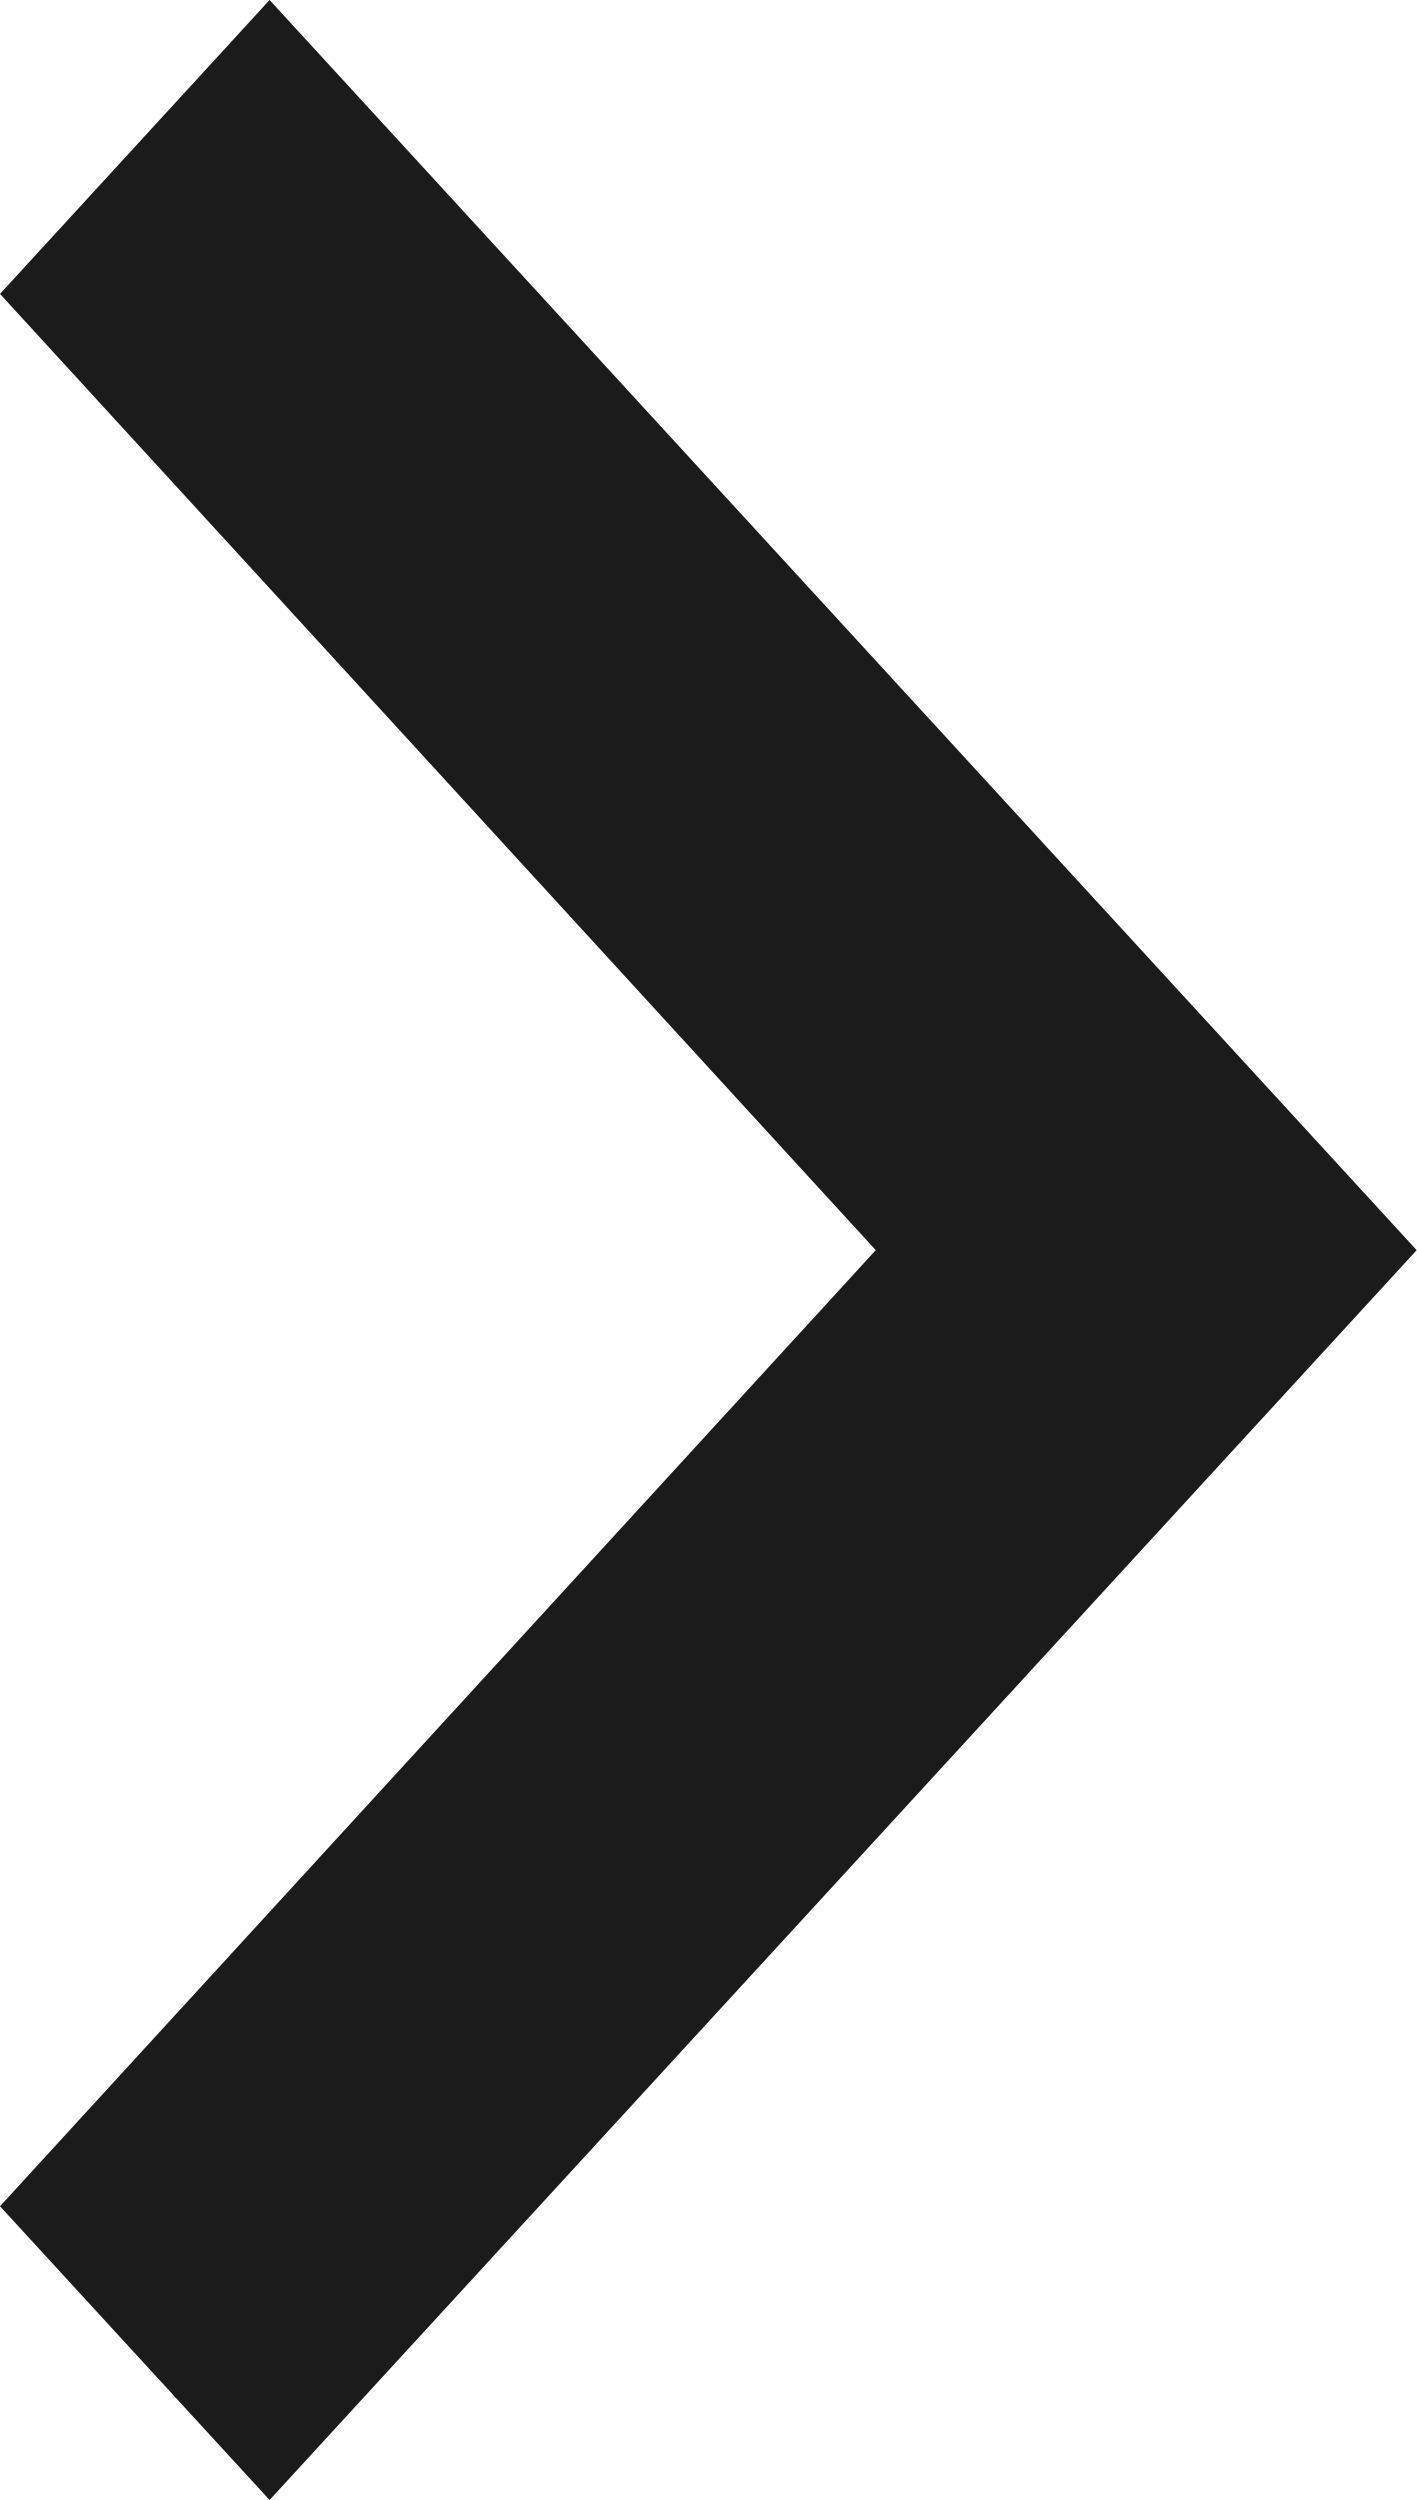
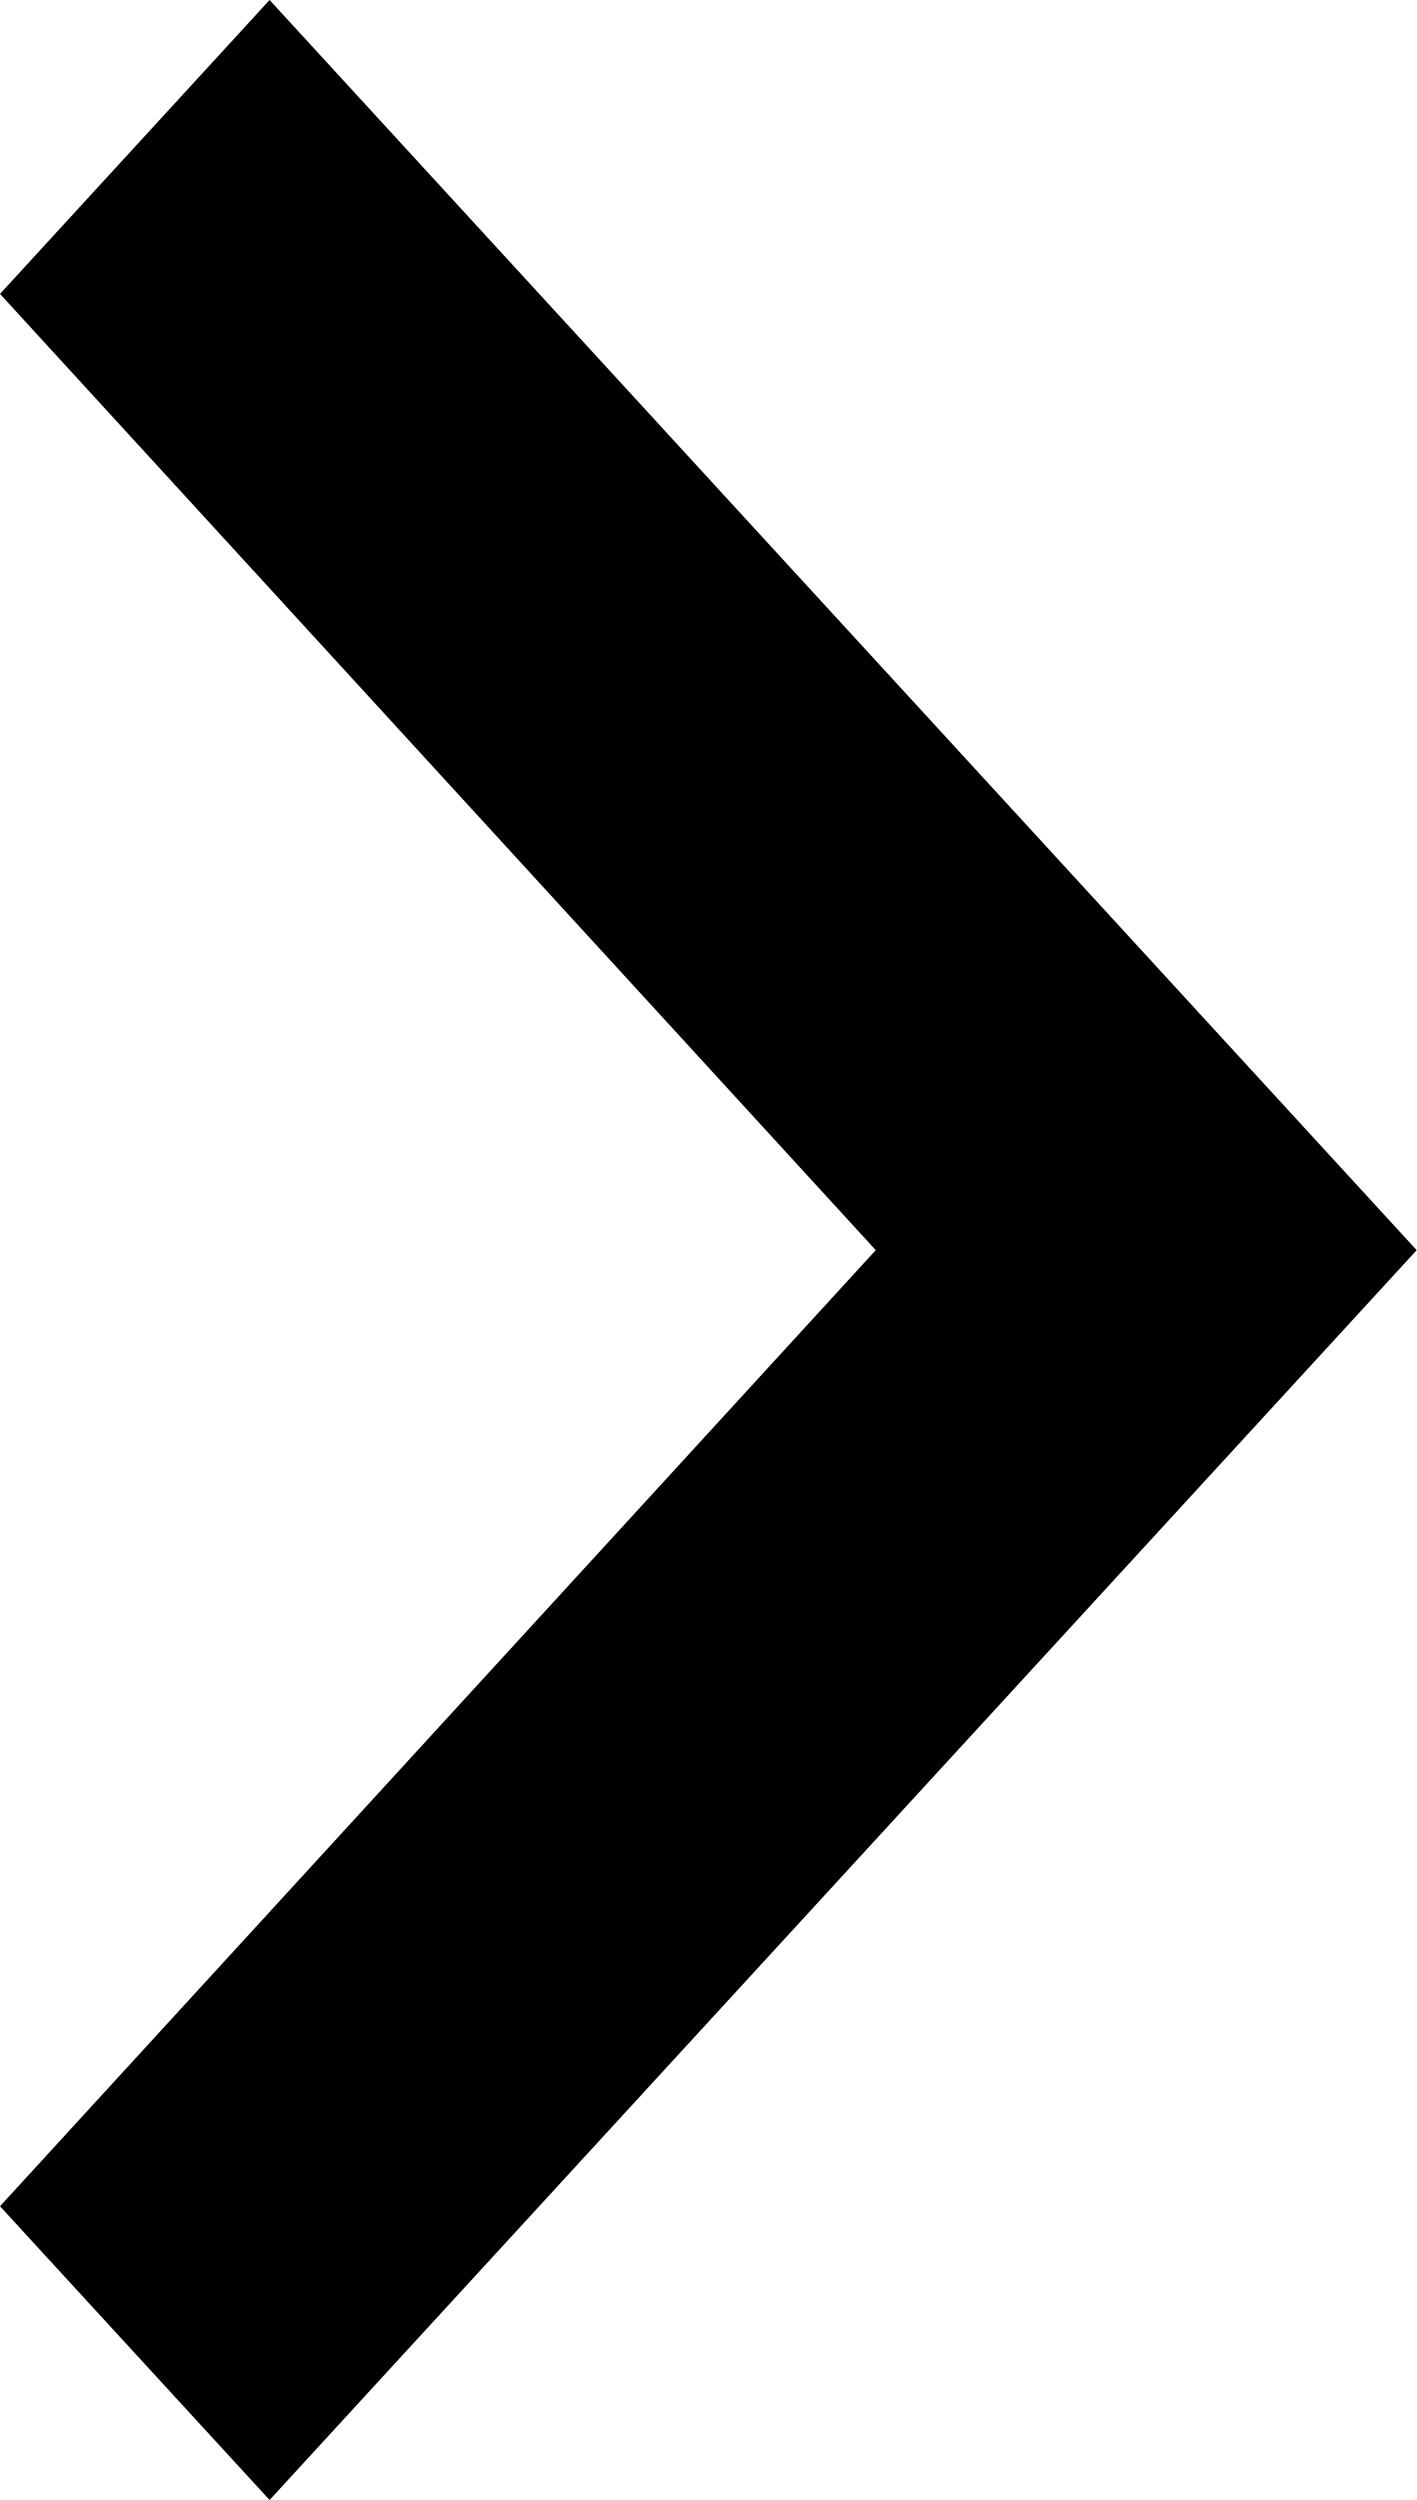
<svg xmlns="http://www.w3.org/2000/svg" width="17" height="30" viewBox="0 0 17 30">
-   <polygon fill="#1c1b1b" fill-rule="evenodd" points="3.235 30 0 26.475 10.509 15.002 0 3.527 3.235 0 17 15.002" />
+   <polygon fill="#000000" fill-rule="evenodd" points="3.235 30 0 26.475 10.509 15.002 0 3.527 3.235 0 17 15.002" />
</svg>
